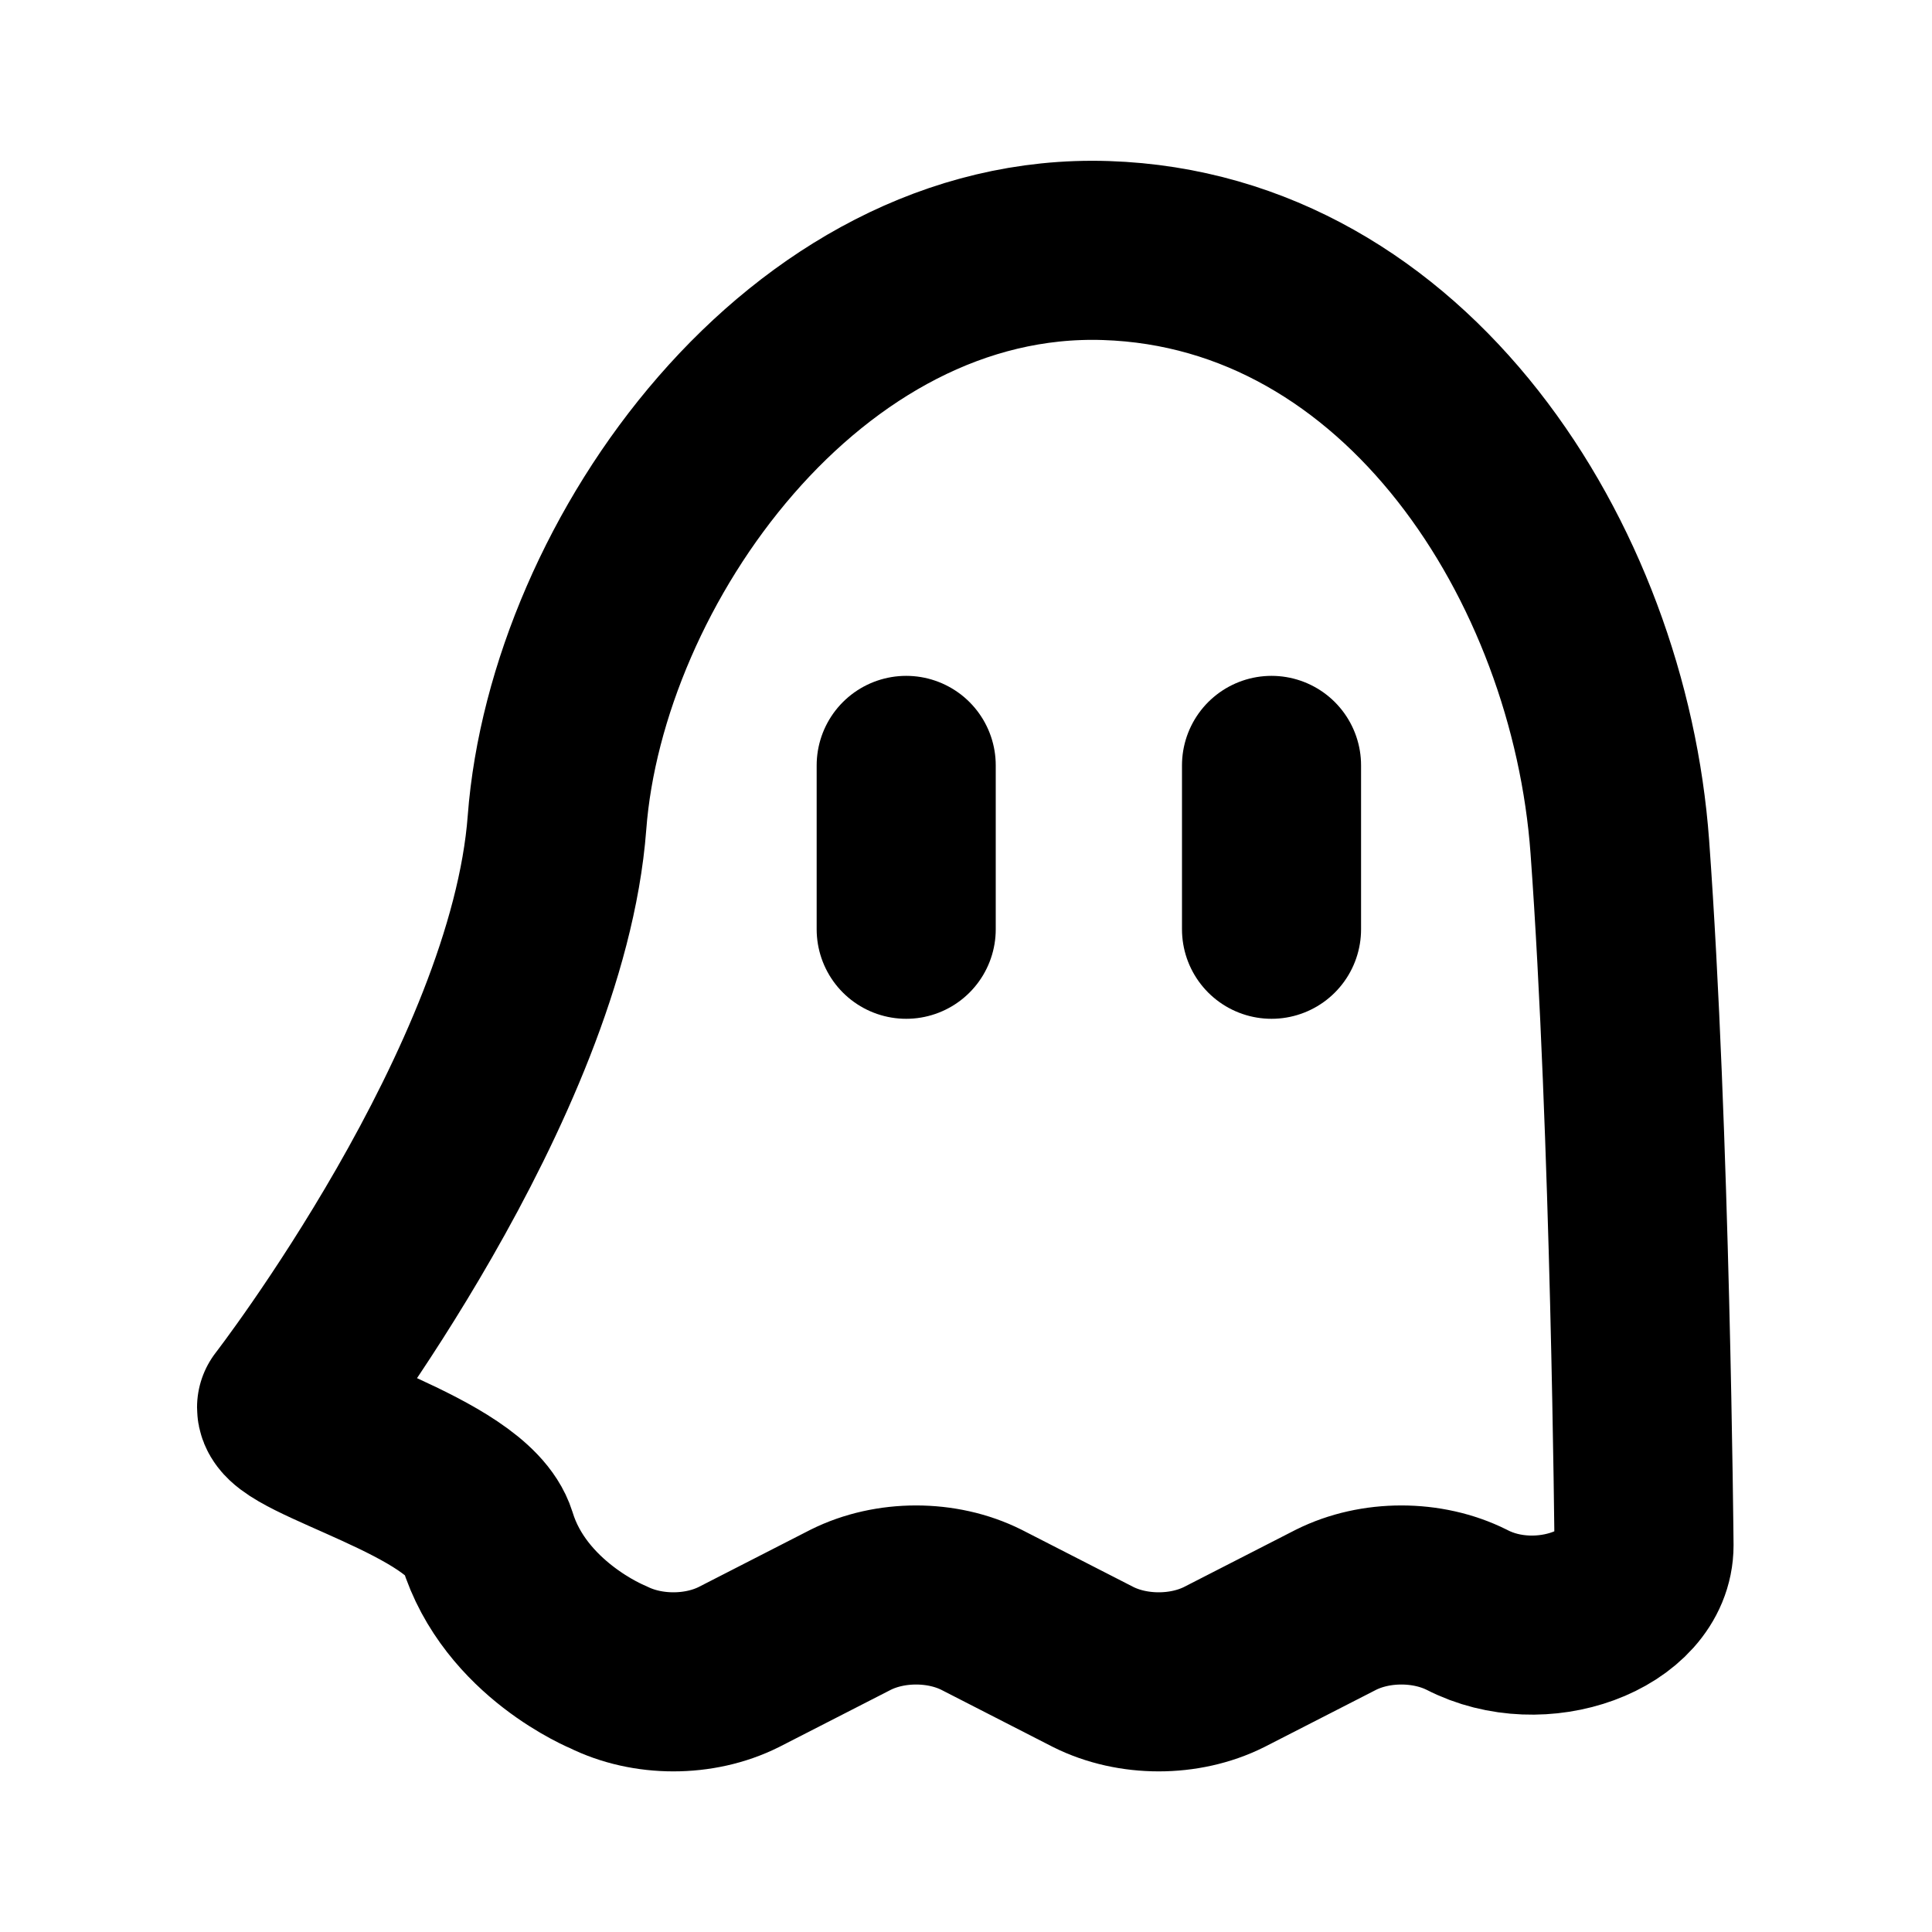
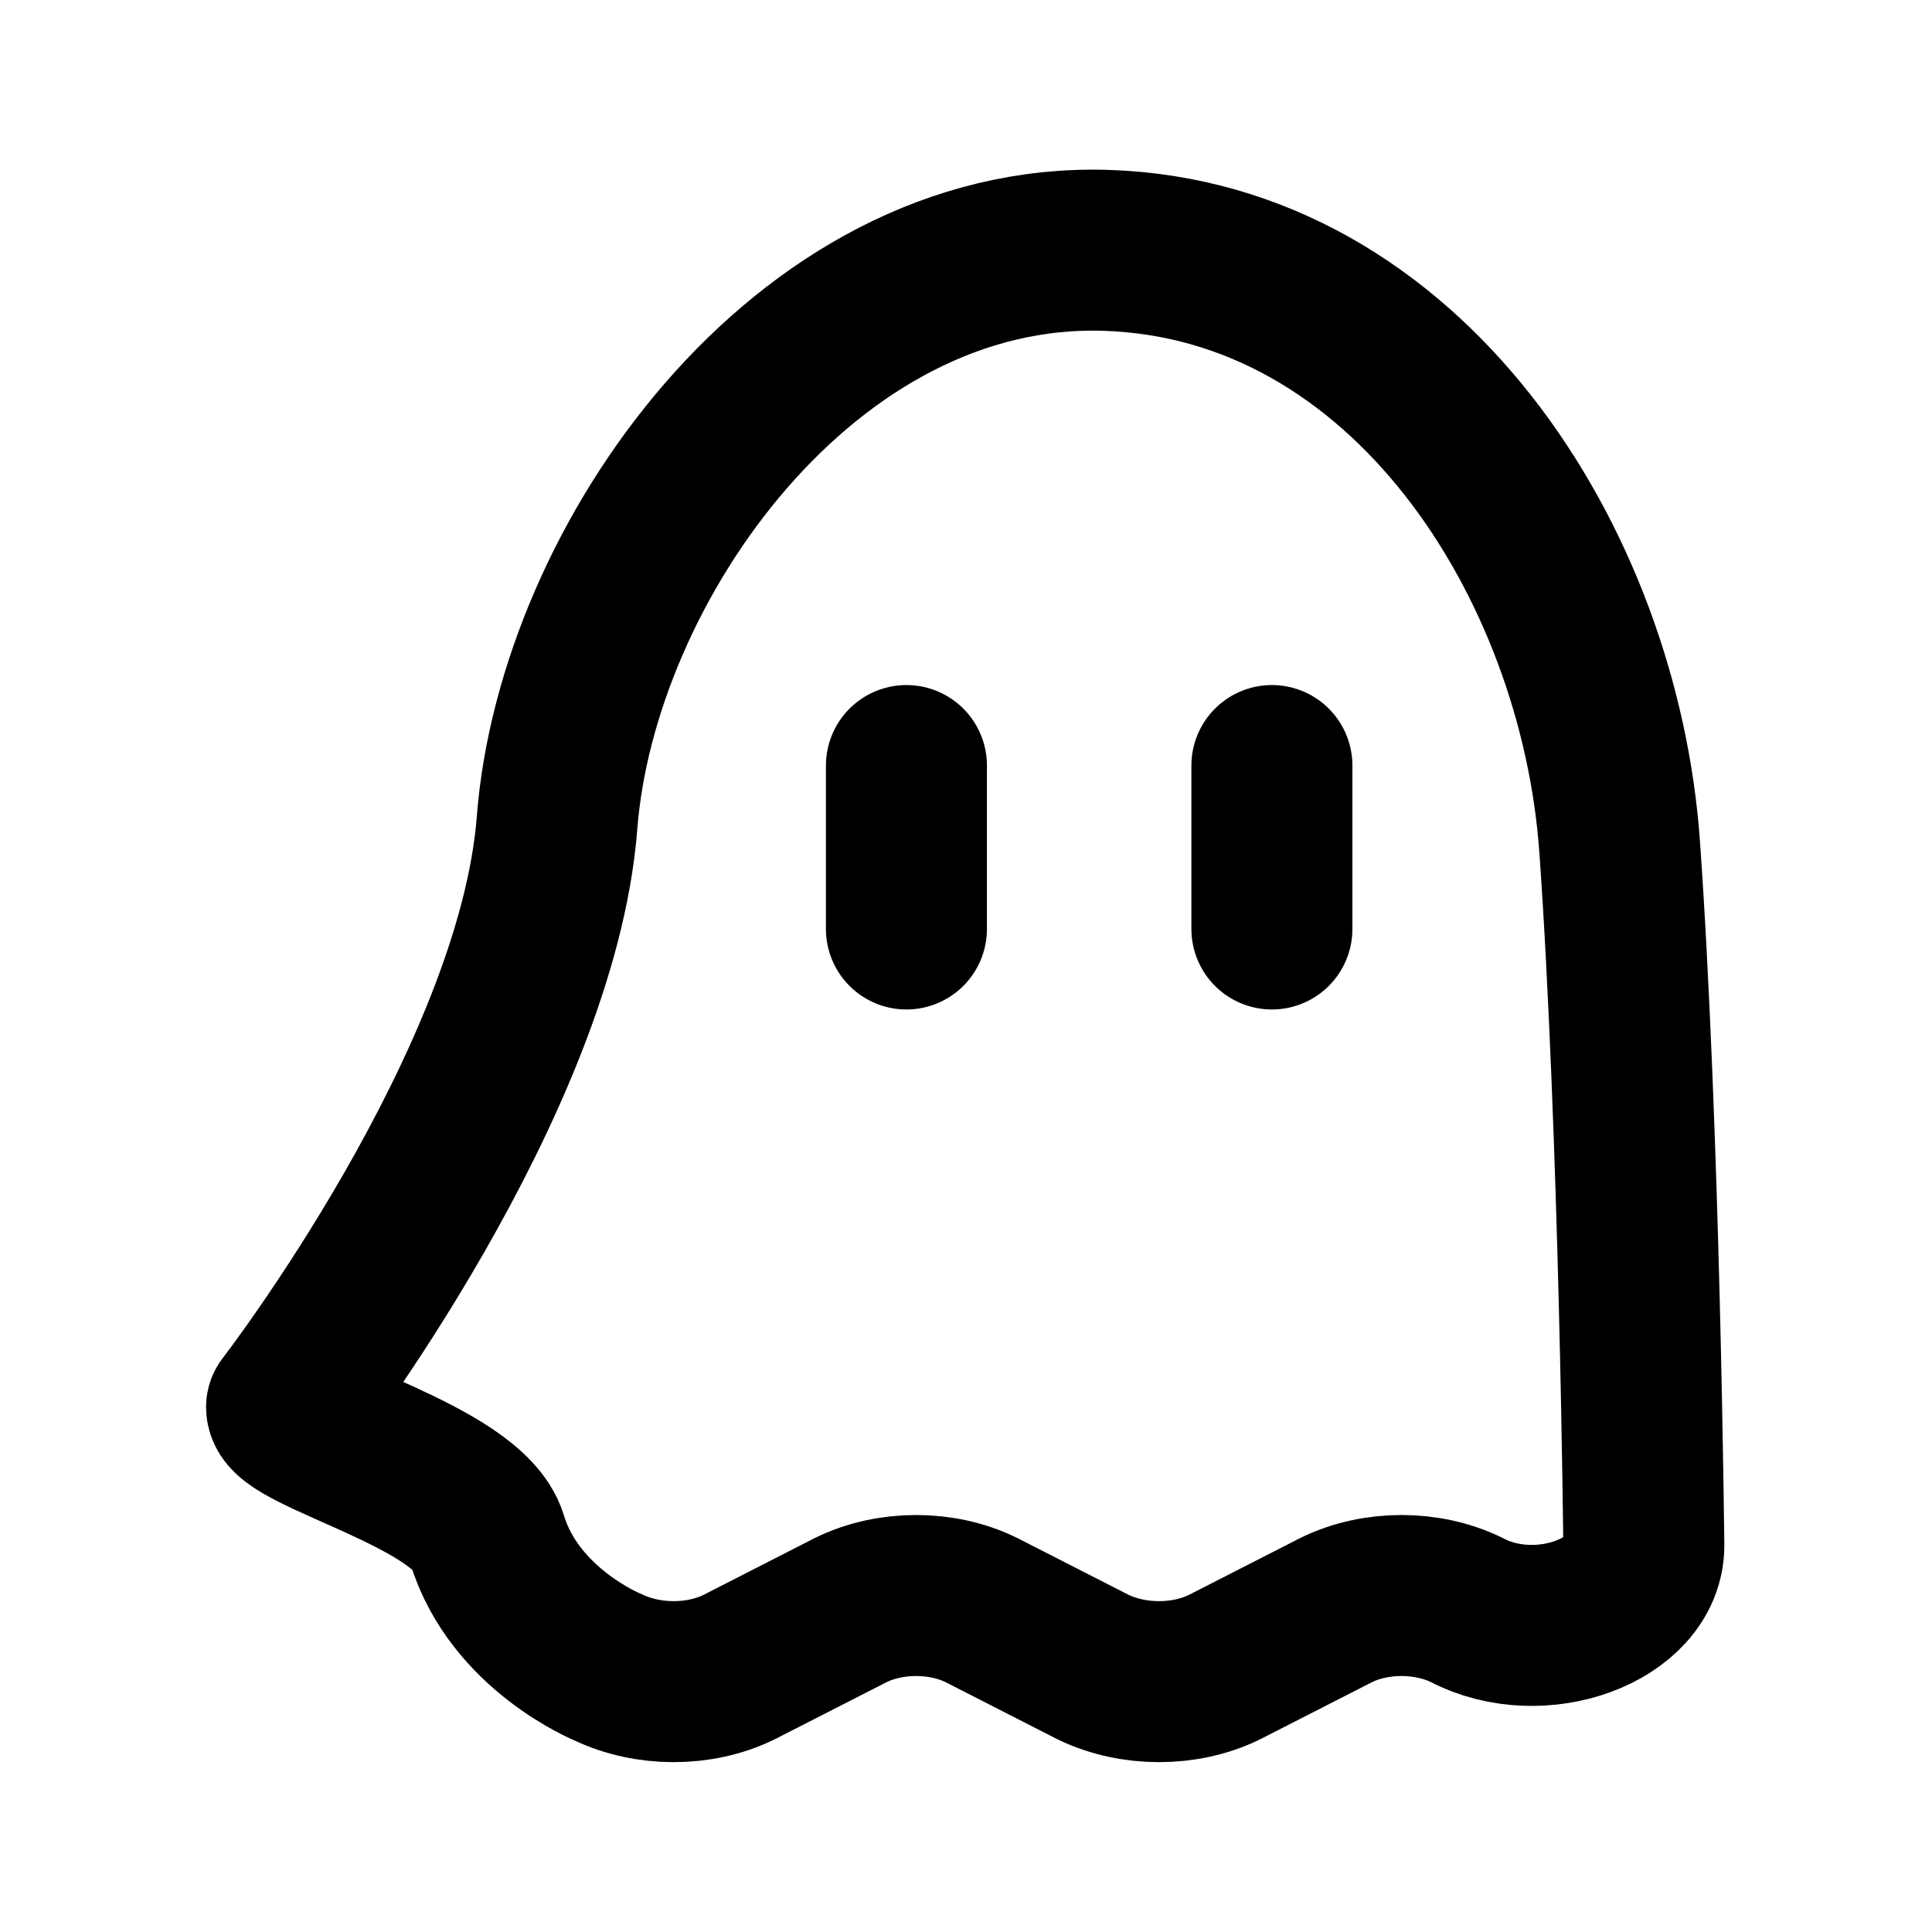
<svg xmlns="http://www.w3.org/2000/svg" viewBox="0 0 24 24" fill="none" stroke="currentColor" stroke-width="2" stroke-linecap="round" stroke-linejoin="round">
-   <g transform="translate(2.47 2) scale(1.1123)">
-     <path d="M14.16,16.18h0c-.44-.22-1.02-.22-1.46,0l-1.25.64c-.44.22-1.02.22-1.46,0l-1.25-.64c-.44-.22-1.02-.22-1.46,0l-1.25.64c-.44.22-1.02.22-1.46,0,0,0-1.04-.42-1.35-1.43-.22-.7-2.24-1.18-2.24-1.47,0,0,2.8-3.62,3.02-6.53S6.77.89,10.13,1s5.51,3.49,5.74,6.66.27,7.8.27,7.8c0,.72-1.15,1.15-1.98.72Z" />
-     <g>
-       <line x1="11.98" y1="8.58" x2="11.98" y2="6.75" />
-       <line x1="7.9" y1="8.58" x2="7.9" y2="6.75" />
-     </g>
-   </g>
+   <path d="M18.22 20h0c-0.49-0.24-1.13-0.24-1.62 0l-1.39 0.71c-0.49 0.24-1.13 0.24-1.63 0l-1.39-0.71c-0.49-0.24-1.13-0.24-1.62 0l-1.39 0.71c-0.49 0.24-1.13 0.24-1.63 0 0 0-1.16-0.47-1.5-1.59-0.24-0.78-2.49-1.31-2.49-1.64 0 0 3.11-4.03 3.36-7.26S10 2.99 13.74 3.11s6.13 3.88 6.38 7.41 0.3 8.68 0.3 8.68c0 0.8-1.28 1.28-2.2 0.8Z" />
+   <line x1="15.8" y1="11.54" x2="15.8" y2="9.51" />
+   <line x1="11.26" y1="11.54" x2="11.26" y2="9.51" />
</svg>
